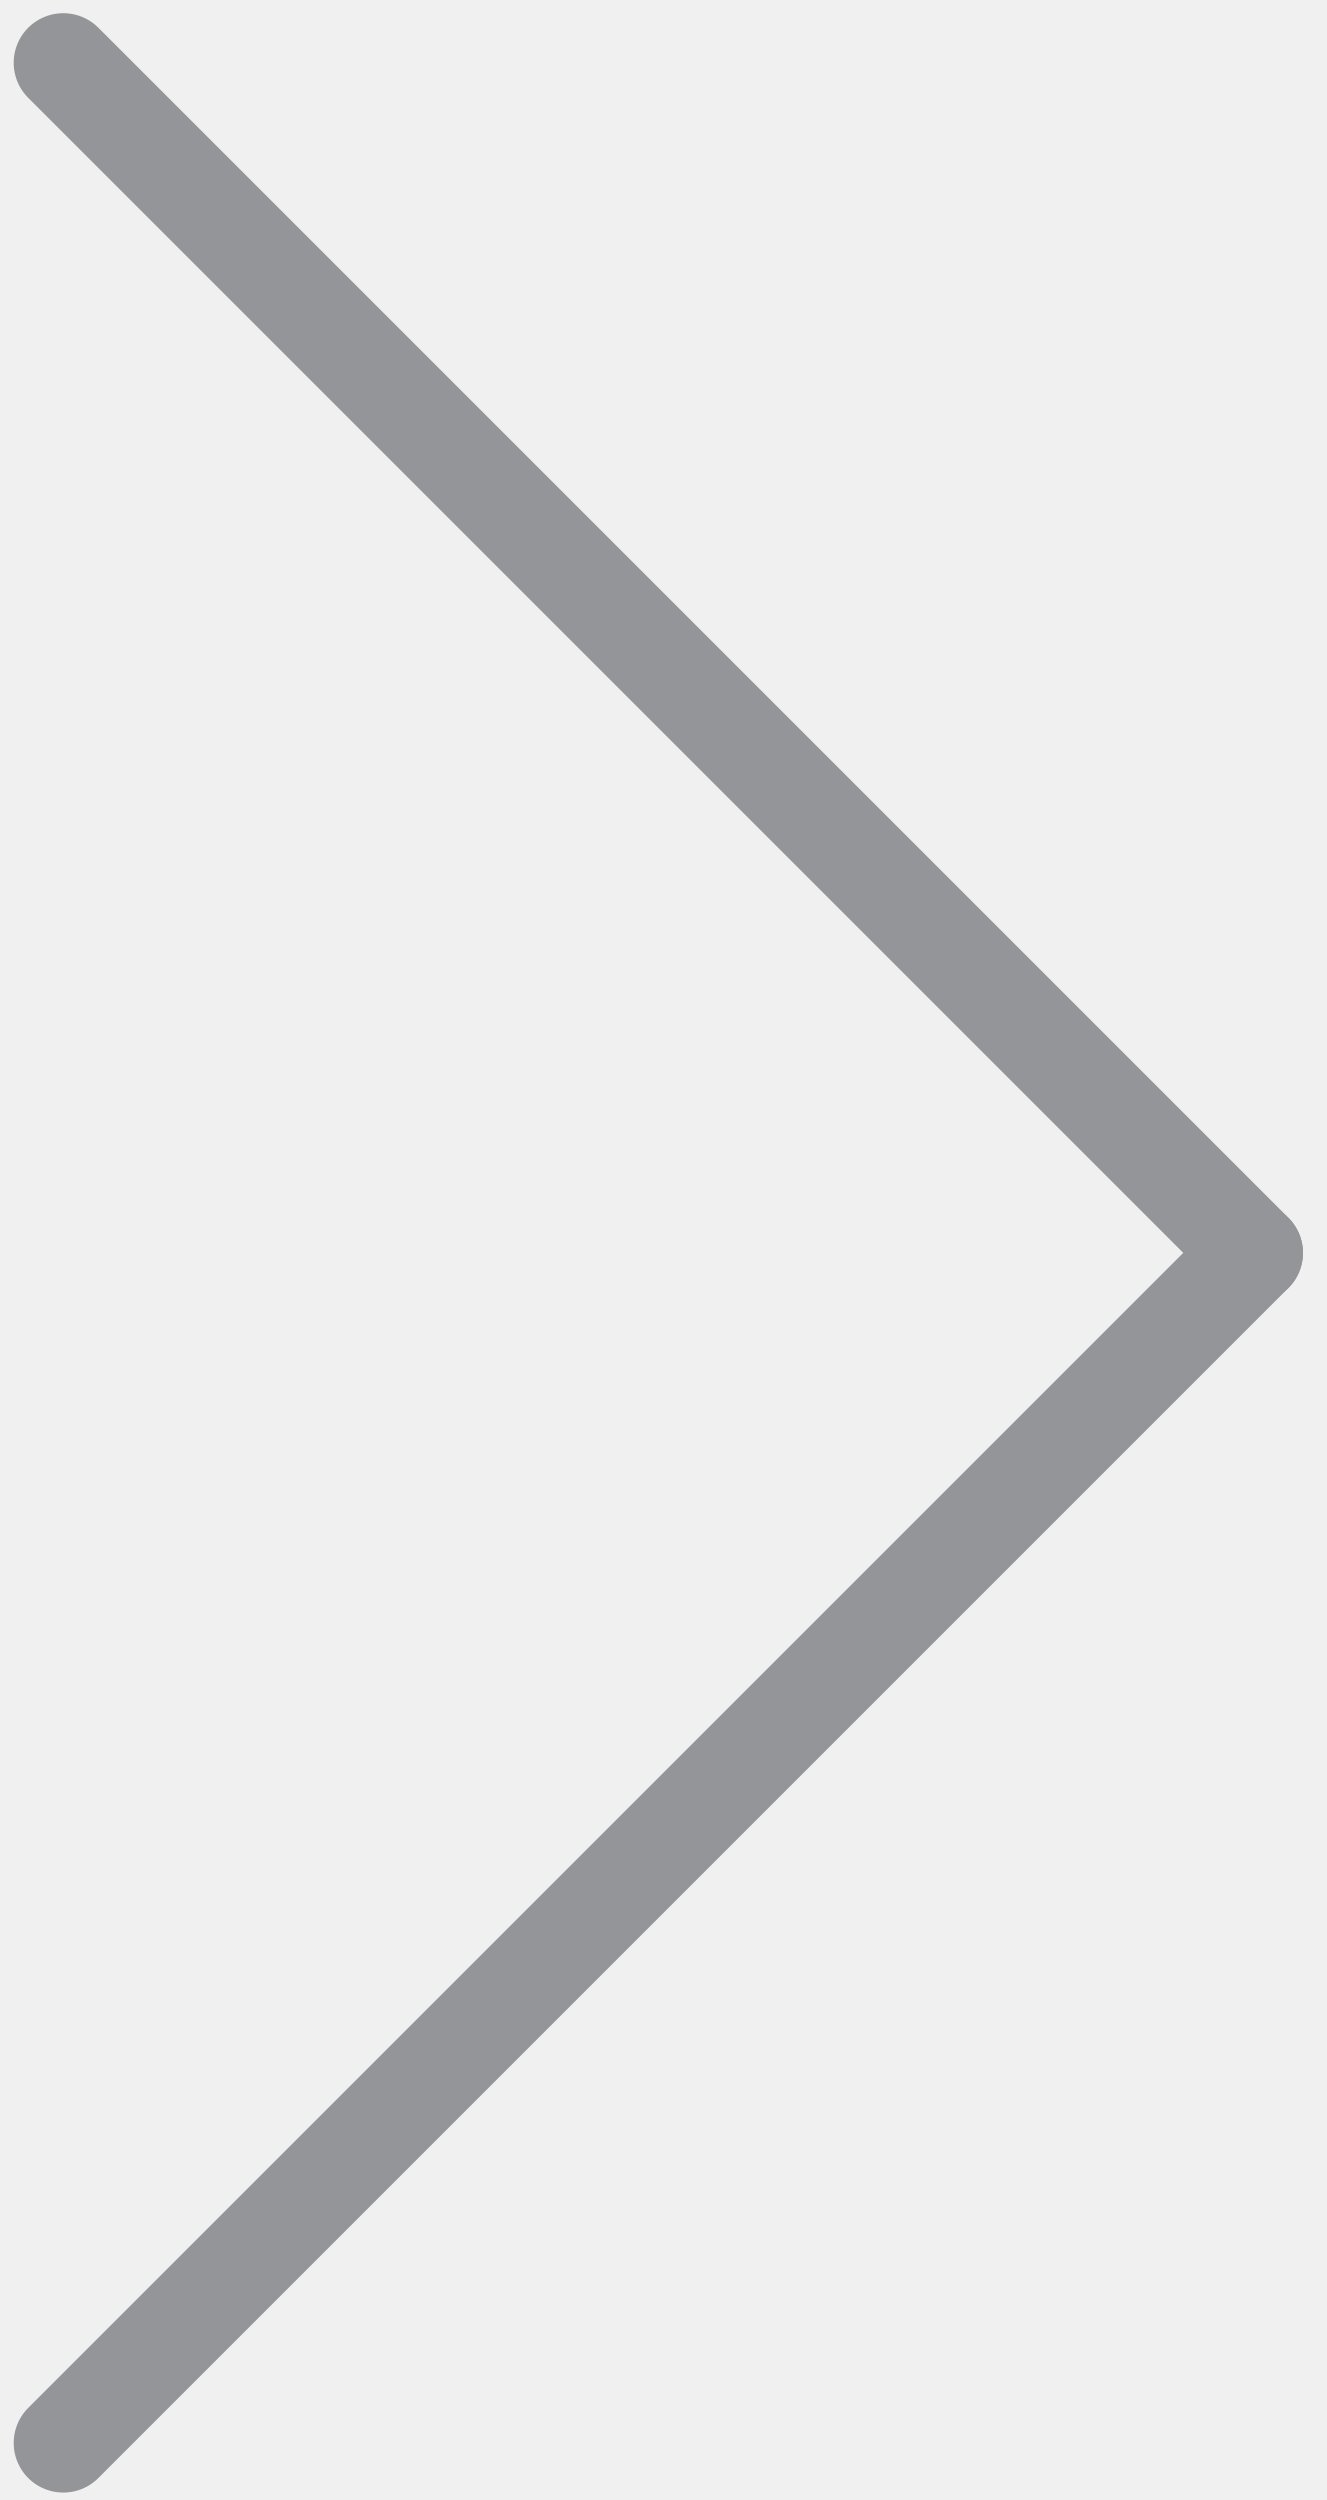
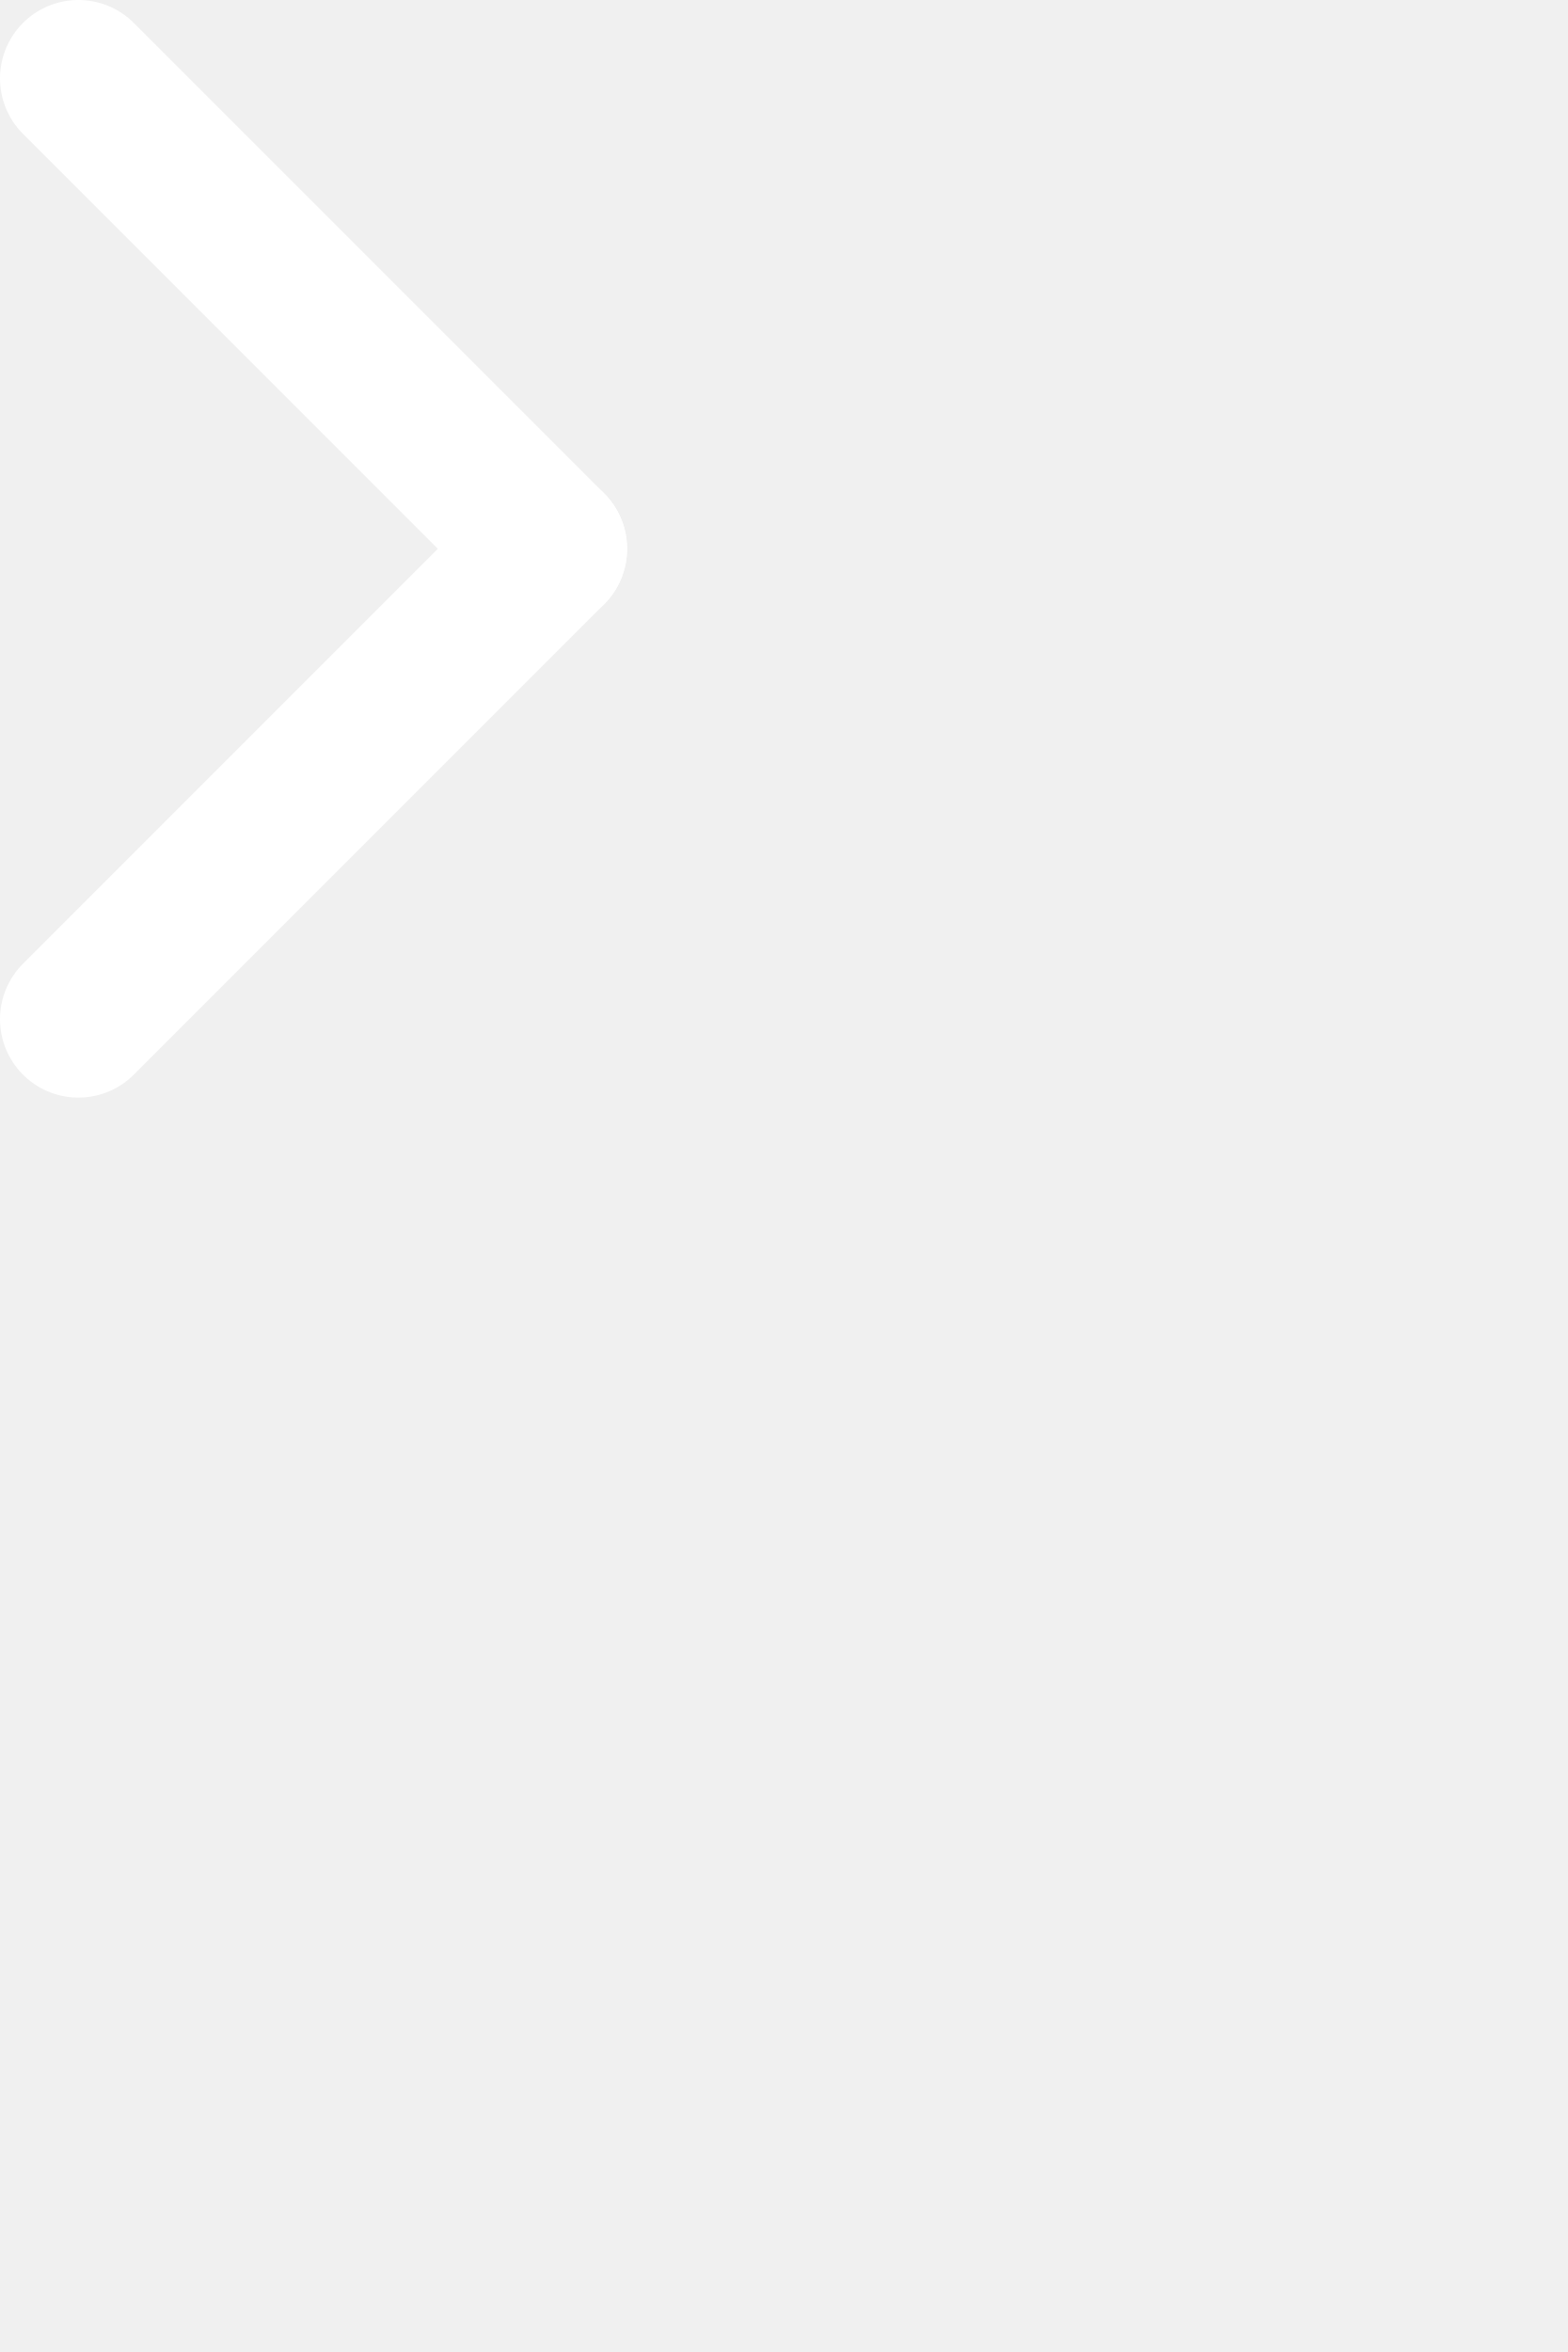
- <svg xmlns="http://www.w3.org/2000/svg" version="1.1" id="Layer_1" x="0px" y="0px" width="13.375px" height="25.208px" viewBox="0 0 13.375 25.208" enable-background="new 0 0 13.375 25.208" xml:space="preserve">
-   <g>
-     <line fill="none" stroke="#939598" stroke-linecap="round" stroke-miterlimit="10" x1="12.638" y1="12.633" x2="0.638" y2="24.633" />
-     <line fill="none" stroke="#939598" stroke-linecap="round" stroke-miterlimit="10" x1="0.638" y1="0.633" x2="12.638" y2="12.633" />
-   </g>
+ <svg viewBox="0 0 20 30">
+   <line fill="none" stroke="#fff" stroke-width="2" stroke-linecap="round" stroke-miterlimit="10" x1="7" y1="7" x2="1" y2="13" />
+   <line fill="none" stroke="#fff" stroke-width="2" stroke-linecap="round" stroke-miterlimit="10" x1="1" y1="1" x2="7" y2="7" />
</svg>
